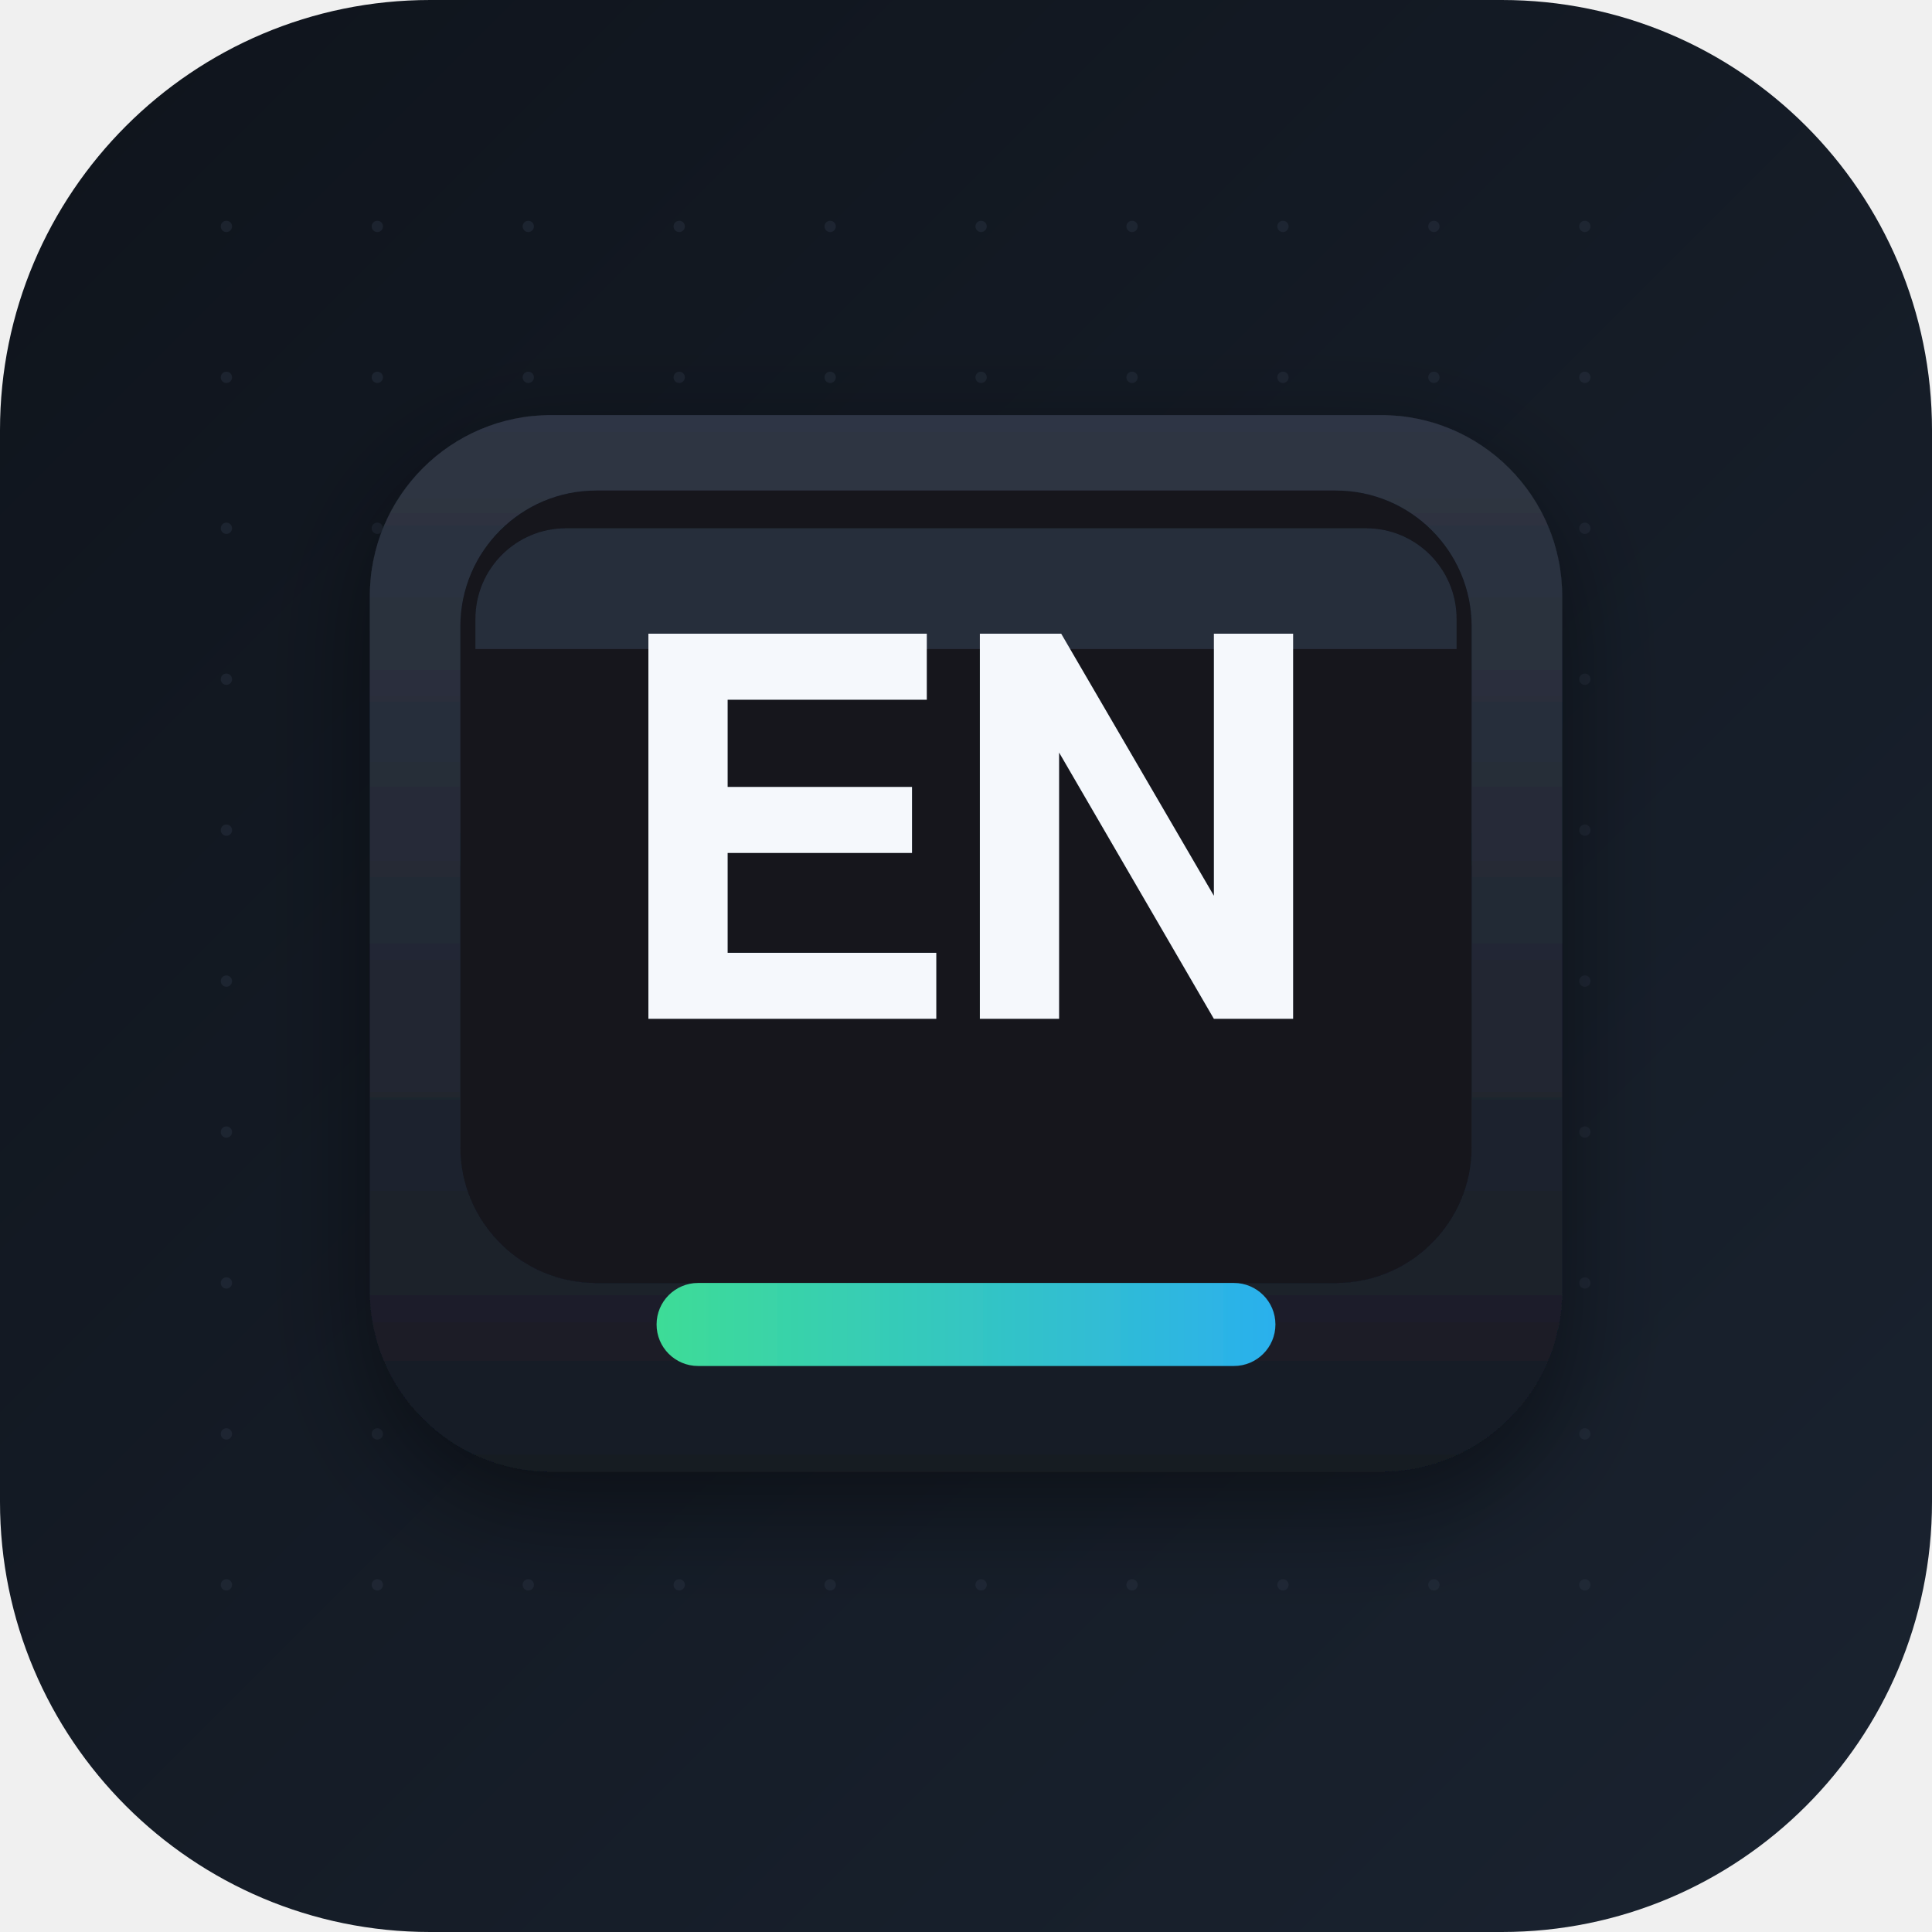
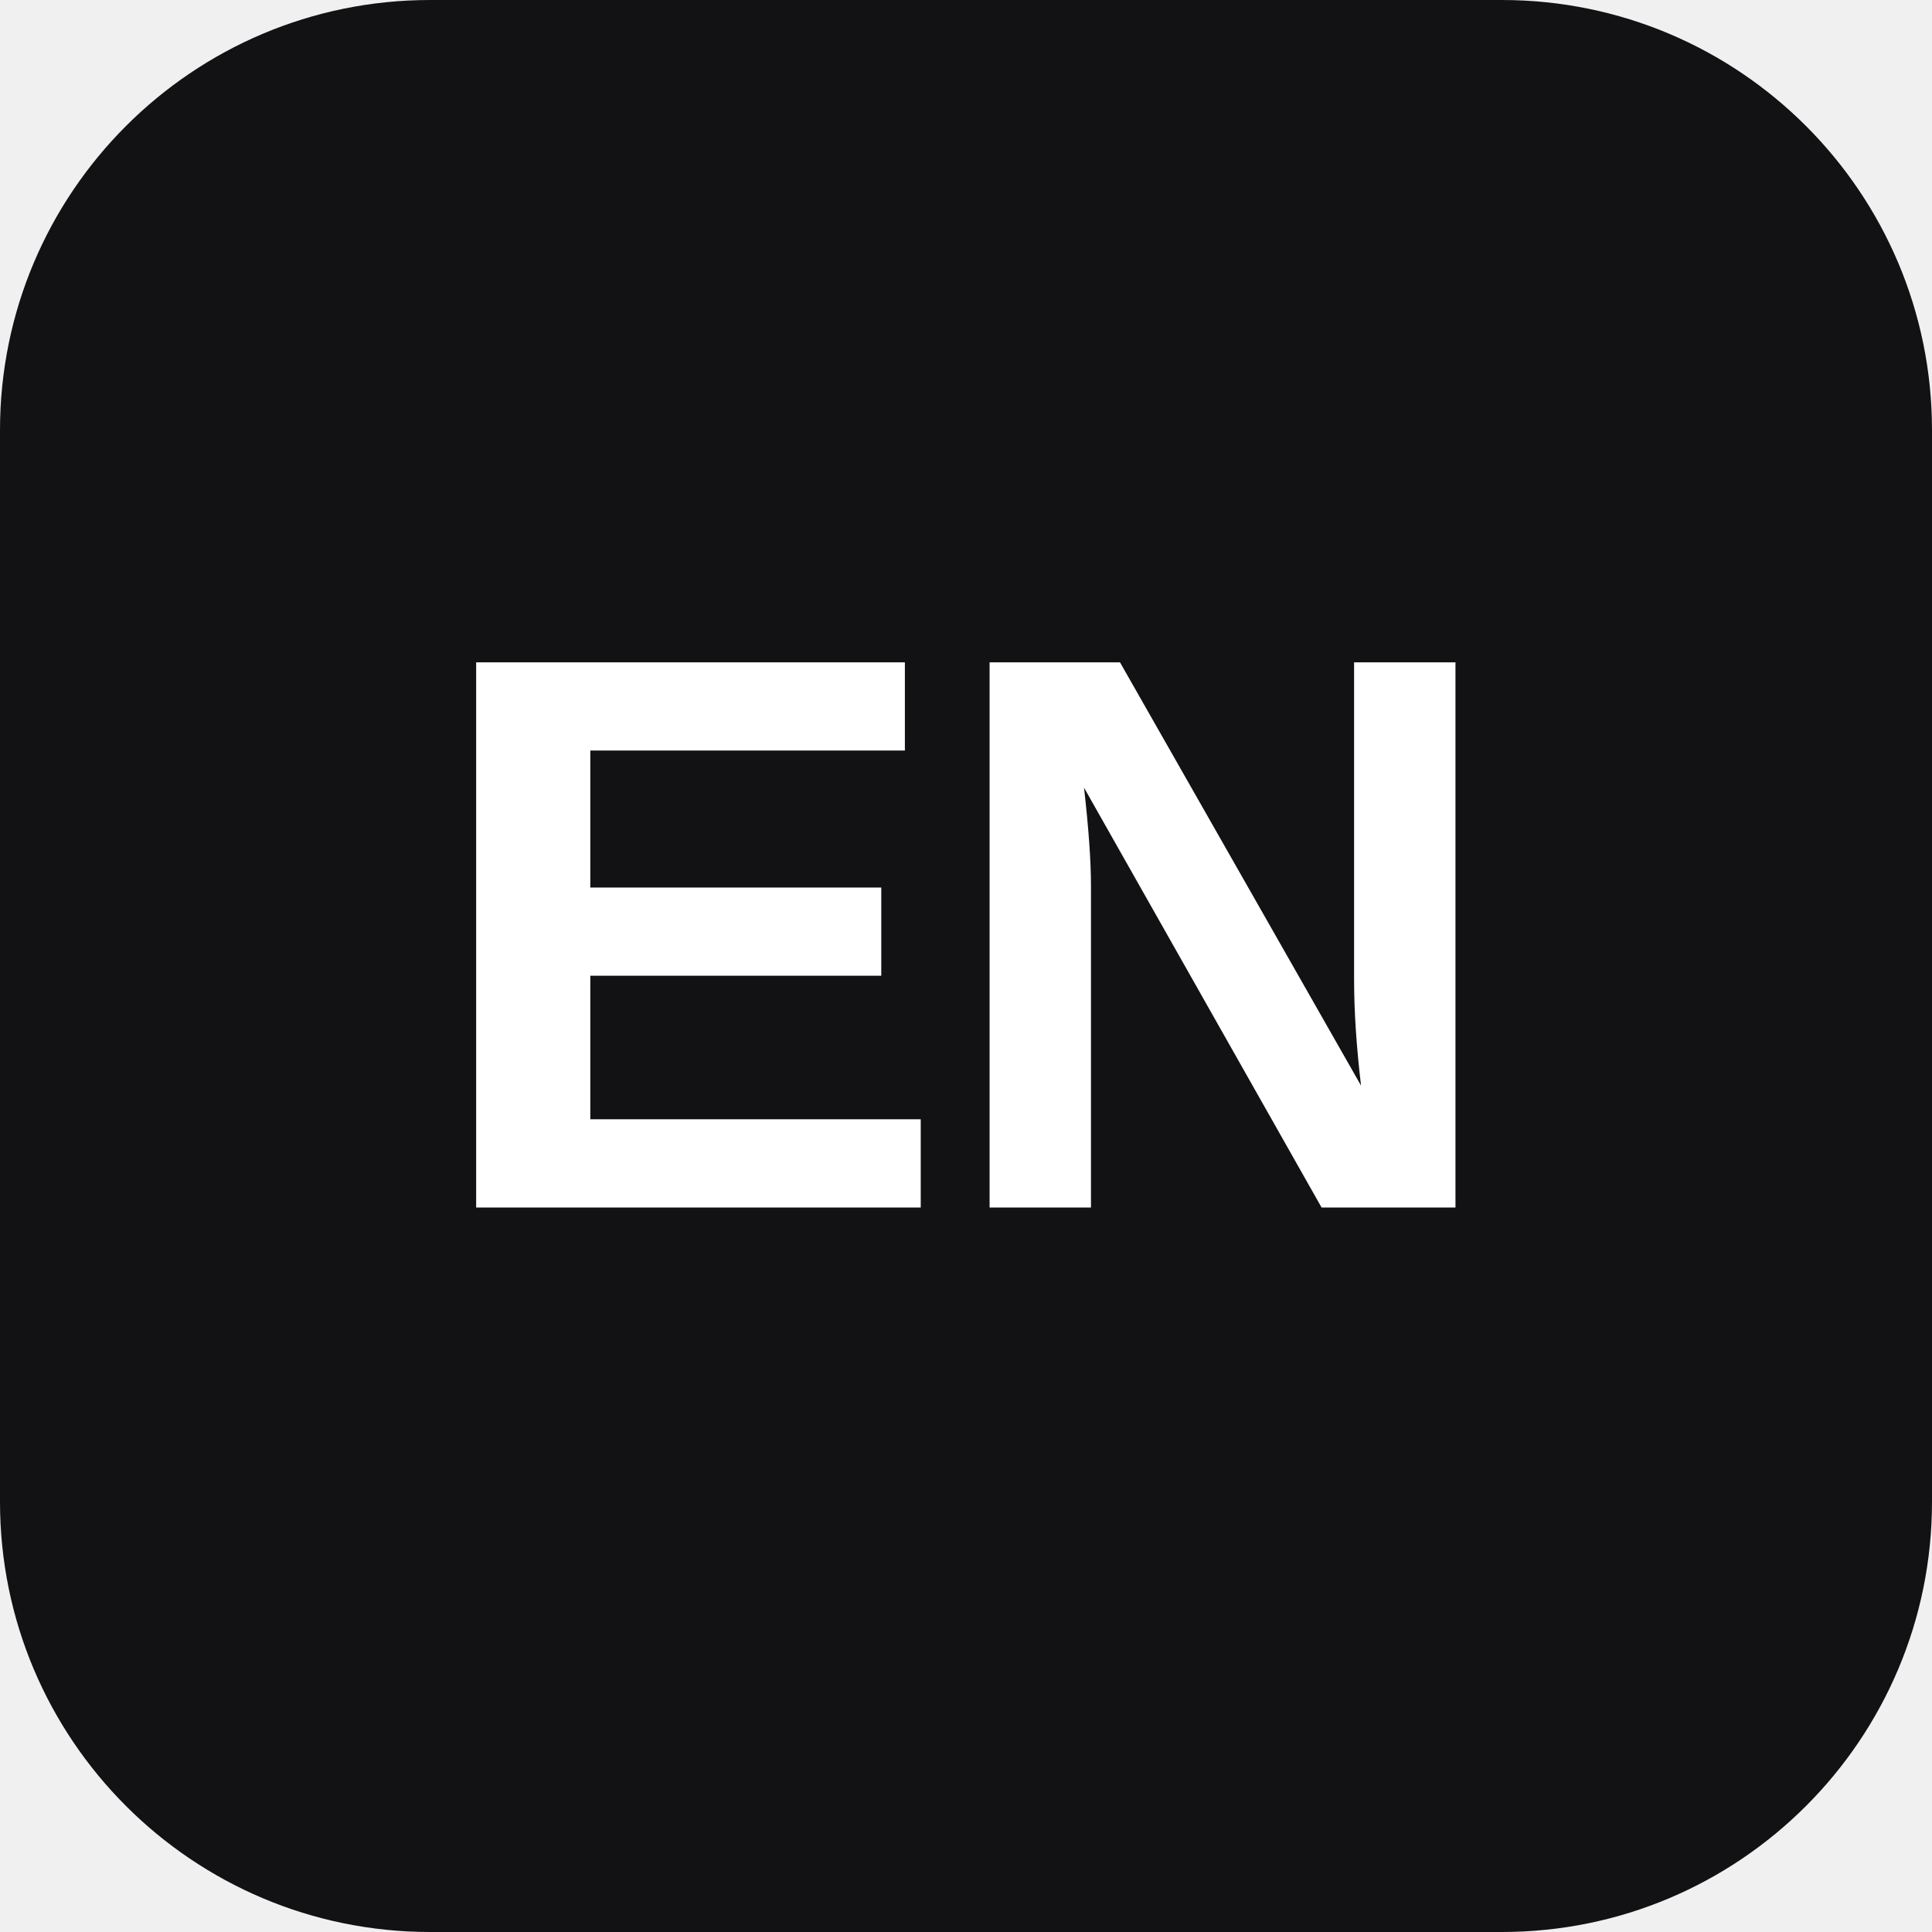
- <svg xmlns="http://www.w3.org/2000/svg" viewBox="0 0 1024 1024" role="img" aria-label="kenglit app icon">
-   <defs>
-     <linearGradient id="bg" x1="0" y1="0" x2="1" y2="1">
-       <stop offset="0%" stop-color="#0F141C" />
-       <stop offset="100%" stop-color="#1A2330" />
-     </linearGradient>
-     <linearGradient id="face" x1="0" y1="0" x2="0" y2="1">
-       <stop offset="0%" stop-color="#2F3644" />
-       <stop offset="100%" stop-color="#171B24" />
-     </linearGradient>
-     <linearGradient id="accent" x1="0" y1="0" x2="1" y2="0">
-       <stop offset="0%" stop-color="#3DDC97" />
-       <stop offset="100%" stop-color="#2BB0ED" />
-     </linearGradient>
-     <filter id="shadow" x="-20%" y="-20%" width="140%" height="140%">
-       <feDropShadow dx="0" dy="18" stdDeviation="28" flood-color="#000" flood-opacity="0.45" />
-     </filter>
-   </defs>
-   <rect width="1024" height="1024" rx="228" fill="url(#bg)" />
-   <g fill="#2A3342" opacity="0.45">
-     <circle cx="120" cy="120" r="3" />
-     <circle cx="200" cy="120" r="3" />
-     <circle cx="280" cy="120" r="3" />
-     <circle cx="360" cy="120" r="3" />
-     <circle cx="440" cy="120" r="3" />
-     <circle cx="520" cy="120" r="3" />
-     <circle cx="600" cy="120" r="3" />
-     <circle cx="680" cy="120" r="3" />
-     <circle cx="760" cy="120" r="3" />
-     <circle cx="840" cy="120" r="3" />
-     <circle cx="120" cy="200" r="3" />
-     <circle cx="200" cy="200" r="3" />
-     <circle cx="280" cy="200" r="3" />
-     <circle cx="360" cy="200" r="3" />
-     <circle cx="440" cy="200" r="3" />
-     <circle cx="520" cy="200" r="3" />
-     <circle cx="600" cy="200" r="3" />
-     <circle cx="680" cy="200" r="3" />
-     <circle cx="760" cy="200" r="3" />
-     <circle cx="840" cy="200" r="3" />
-     <circle cx="120" cy="280" r="3" />
-     <circle cx="200" cy="280" r="3" />
-     <circle cx="280" cy="280" r="3" />
-     <circle cx="360" cy="280" r="3" />
-     <circle cx="440" cy="280" r="3" />
-     <circle cx="520" cy="280" r="3" />
-     <circle cx="600" cy="280" r="3" />
-     <circle cx="680" cy="280" r="3" />
-     <circle cx="760" cy="280" r="3" />
-     <circle cx="840" cy="280" r="3" />
-     <circle cx="120" cy="360" r="3" />
-     <circle cx="200" cy="360" r="3" />
-     <circle cx="280" cy="360" r="3" />
-     <circle cx="360" cy="360" r="3" />
-     <circle cx="440" cy="360" r="3" />
-     <circle cx="520" cy="360" r="3" />
-     <circle cx="600" cy="360" r="3" />
-     <circle cx="680" cy="360" r="3" />
-     <circle cx="760" cy="360" r="3" />
-     <circle cx="840" cy="360" r="3" />
-     <circle cx="120" cy="440" r="3" />
-     <circle cx="200" cy="440" r="3" />
-     <circle cx="280" cy="440" r="3" />
-     <circle cx="360" cy="440" r="3" />
-     <circle cx="440" cy="440" r="3" />
-     <circle cx="520" cy="440" r="3" />
-     <circle cx="600" cy="440" r="3" />
-     <circle cx="680" cy="440" r="3" />
-     <circle cx="760" cy="440" r="3" />
-     <circle cx="840" cy="440" r="3" />
-     <circle cx="120" cy="520" r="3" />
-     <circle cx="200" cy="520" r="3" />
-     <circle cx="280" cy="520" r="3" />
-     <circle cx="360" cy="520" r="3" />
-     <circle cx="440" cy="520" r="3" />
-     <circle cx="520" cy="520" r="3" />
-     <circle cx="600" cy="520" r="3" />
-     <circle cx="680" cy="520" r="3" />
-     <circle cx="760" cy="520" r="3" />
-     <circle cx="840" cy="520" r="3" />
-     <circle cx="120" cy="600" r="3" />
-     <circle cx="200" cy="600" r="3" />
-     <circle cx="280" cy="600" r="3" />
-     <circle cx="360" cy="600" r="3" />
-     <circle cx="440" cy="600" r="3" />
-     <circle cx="520" cy="600" r="3" />
-     <circle cx="600" cy="600" r="3" />
-     <circle cx="680" cy="600" r="3" />
-     <circle cx="760" cy="600" r="3" />
-     <circle cx="840" cy="600" r="3" />
-     <circle cx="120" cy="680" r="3" />
-     <circle cx="200" cy="680" r="3" />
-     <circle cx="280" cy="680" r="3" />
-     <circle cx="360" cy="680" r="3" />
-     <circle cx="440" cy="680" r="3" />
-     <circle cx="520" cy="680" r="3" />
-     <circle cx="600" cy="680" r="3" />
-     <circle cx="680" cy="680" r="3" />
-     <circle cx="760" cy="680" r="3" />
-     <circle cx="840" cy="680" r="3" />
-     <circle cx="120" cy="760" r="3" />
-     <circle cx="200" cy="760" r="3" />
-     <circle cx="280" cy="760" r="3" />
-     <circle cx="360" cy="760" r="3" />
-     <circle cx="440" cy="760" r="3" />
-     <circle cx="520" cy="760" r="3" />
-     <circle cx="600" cy="760" r="3" />
-     <circle cx="680" cy="760" r="3" />
-     <circle cx="760" cy="760" r="3" />
-     <circle cx="840" cy="760" r="3" />
-     <circle cx="120" cy="840" r="3" />
-     <circle cx="200" cy="840" r="3" />
-     <circle cx="280" cy="840" r="3" />
-     <circle cx="360" cy="840" r="3" />
-     <circle cx="440" cy="840" r="3" />
-     <circle cx="520" cy="840" r="3" />
-     <circle cx="600" cy="840" r="3" />
-     <circle cx="680" cy="840" r="3" />
-     <circle cx="760" cy="840" r="3" />
-     <circle cx="840" cy="840" r="3" />
-   </g>
-   <g filter="url(#shadow)">
-     <rect x="196" y="220" width="632" height="560" rx="96" fill="url(#face)" />
-     <rect x="244" y="260" width="536" height="420" rx="72" fill="#12161E" />
-     <path d="M300 280h424a48 48 0 0 1 48 48v16H252v-16a48 48 0 0 1 48-48z" fill="#3E4658" opacity="0.5" />
-     <text x="512" y="540" text-anchor="middle" font-family="SF Pro Rounded, Helvetica Neue, Arial Black, sans-serif" font-size="280" font-weight="700" letter-spacing="-8" fill="#F5F8FC">EN</text>
-     <rect x="348" y="680" width="328" height="44" rx="22" fill="url(#accent)" />
-   </g>
+ <svg xmlns="http://www.w3.org/2000/svg" viewBox="0 0 1024 1024" role="img" aria-label="Kenglit">
+   <rect width="1024" height="1024" rx="228" fill="#121214" />
+   <text x="512" y="640" text-anchor="middle" font-family="SF Pro Display, Helvetica Neue, Arial, sans-serif" font-size="420" font-weight="700" fill="#FFFFFF" letter-spacing="-8">EN</text>
</svg>
